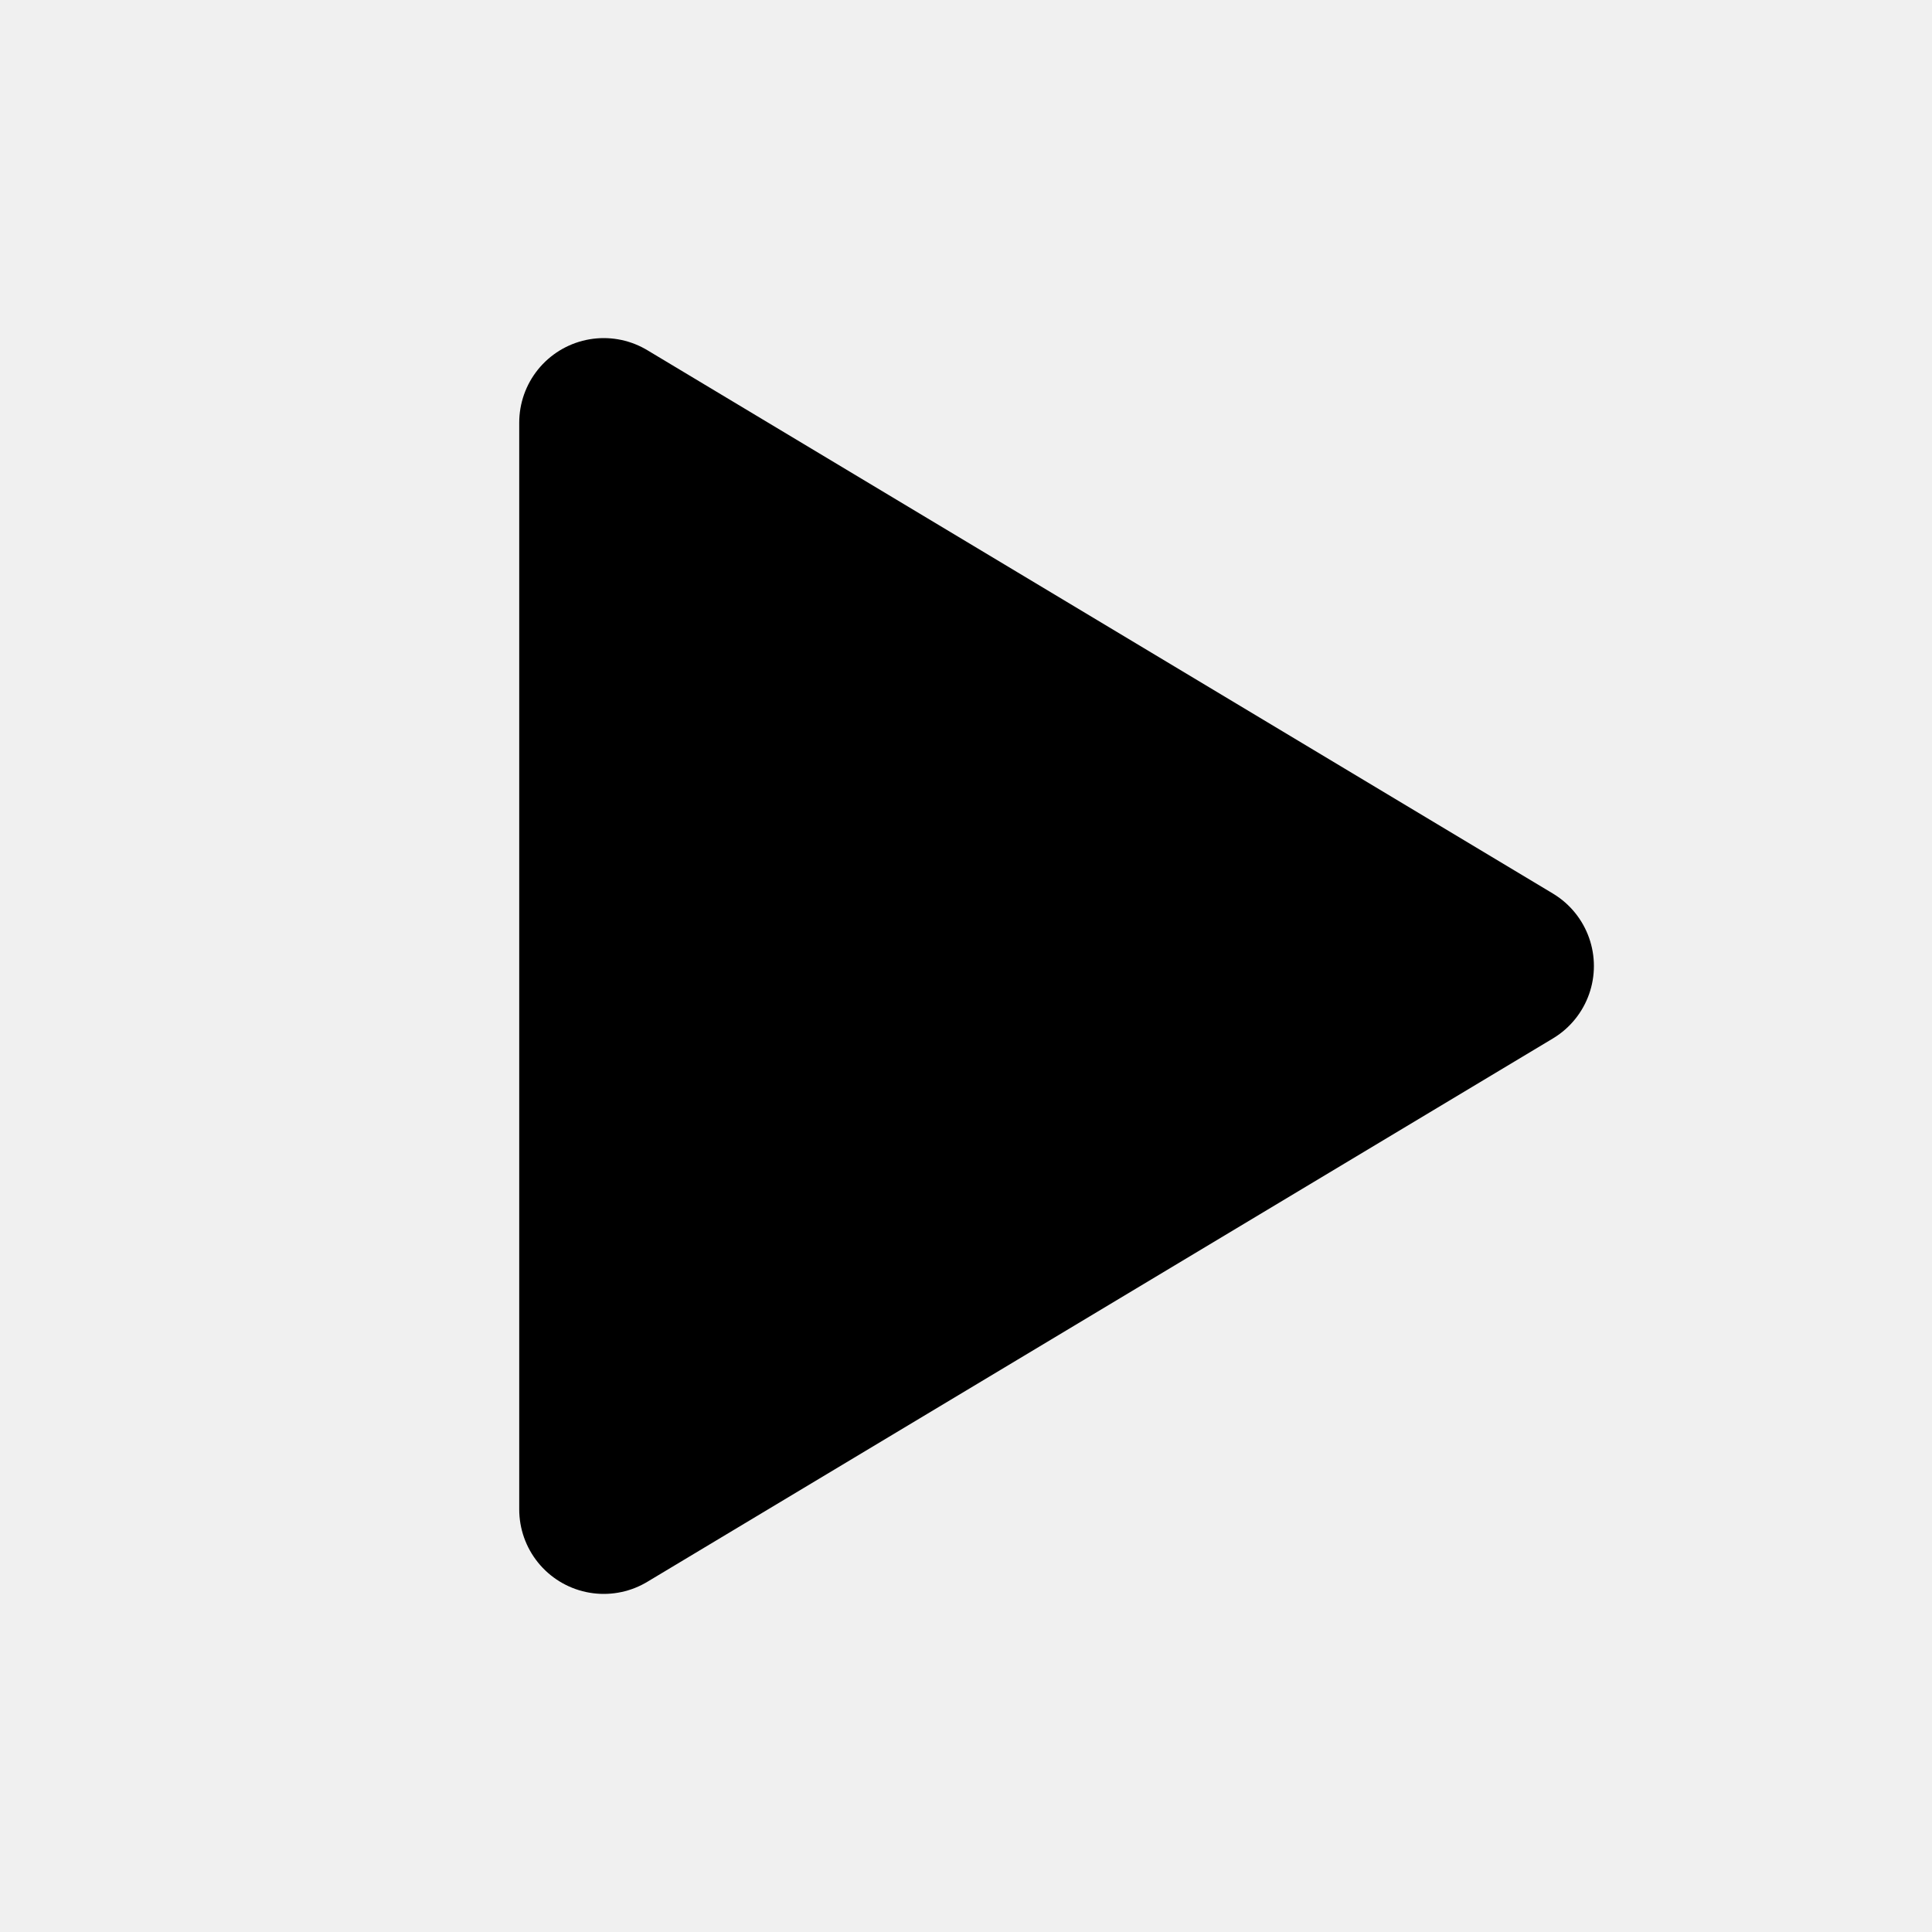
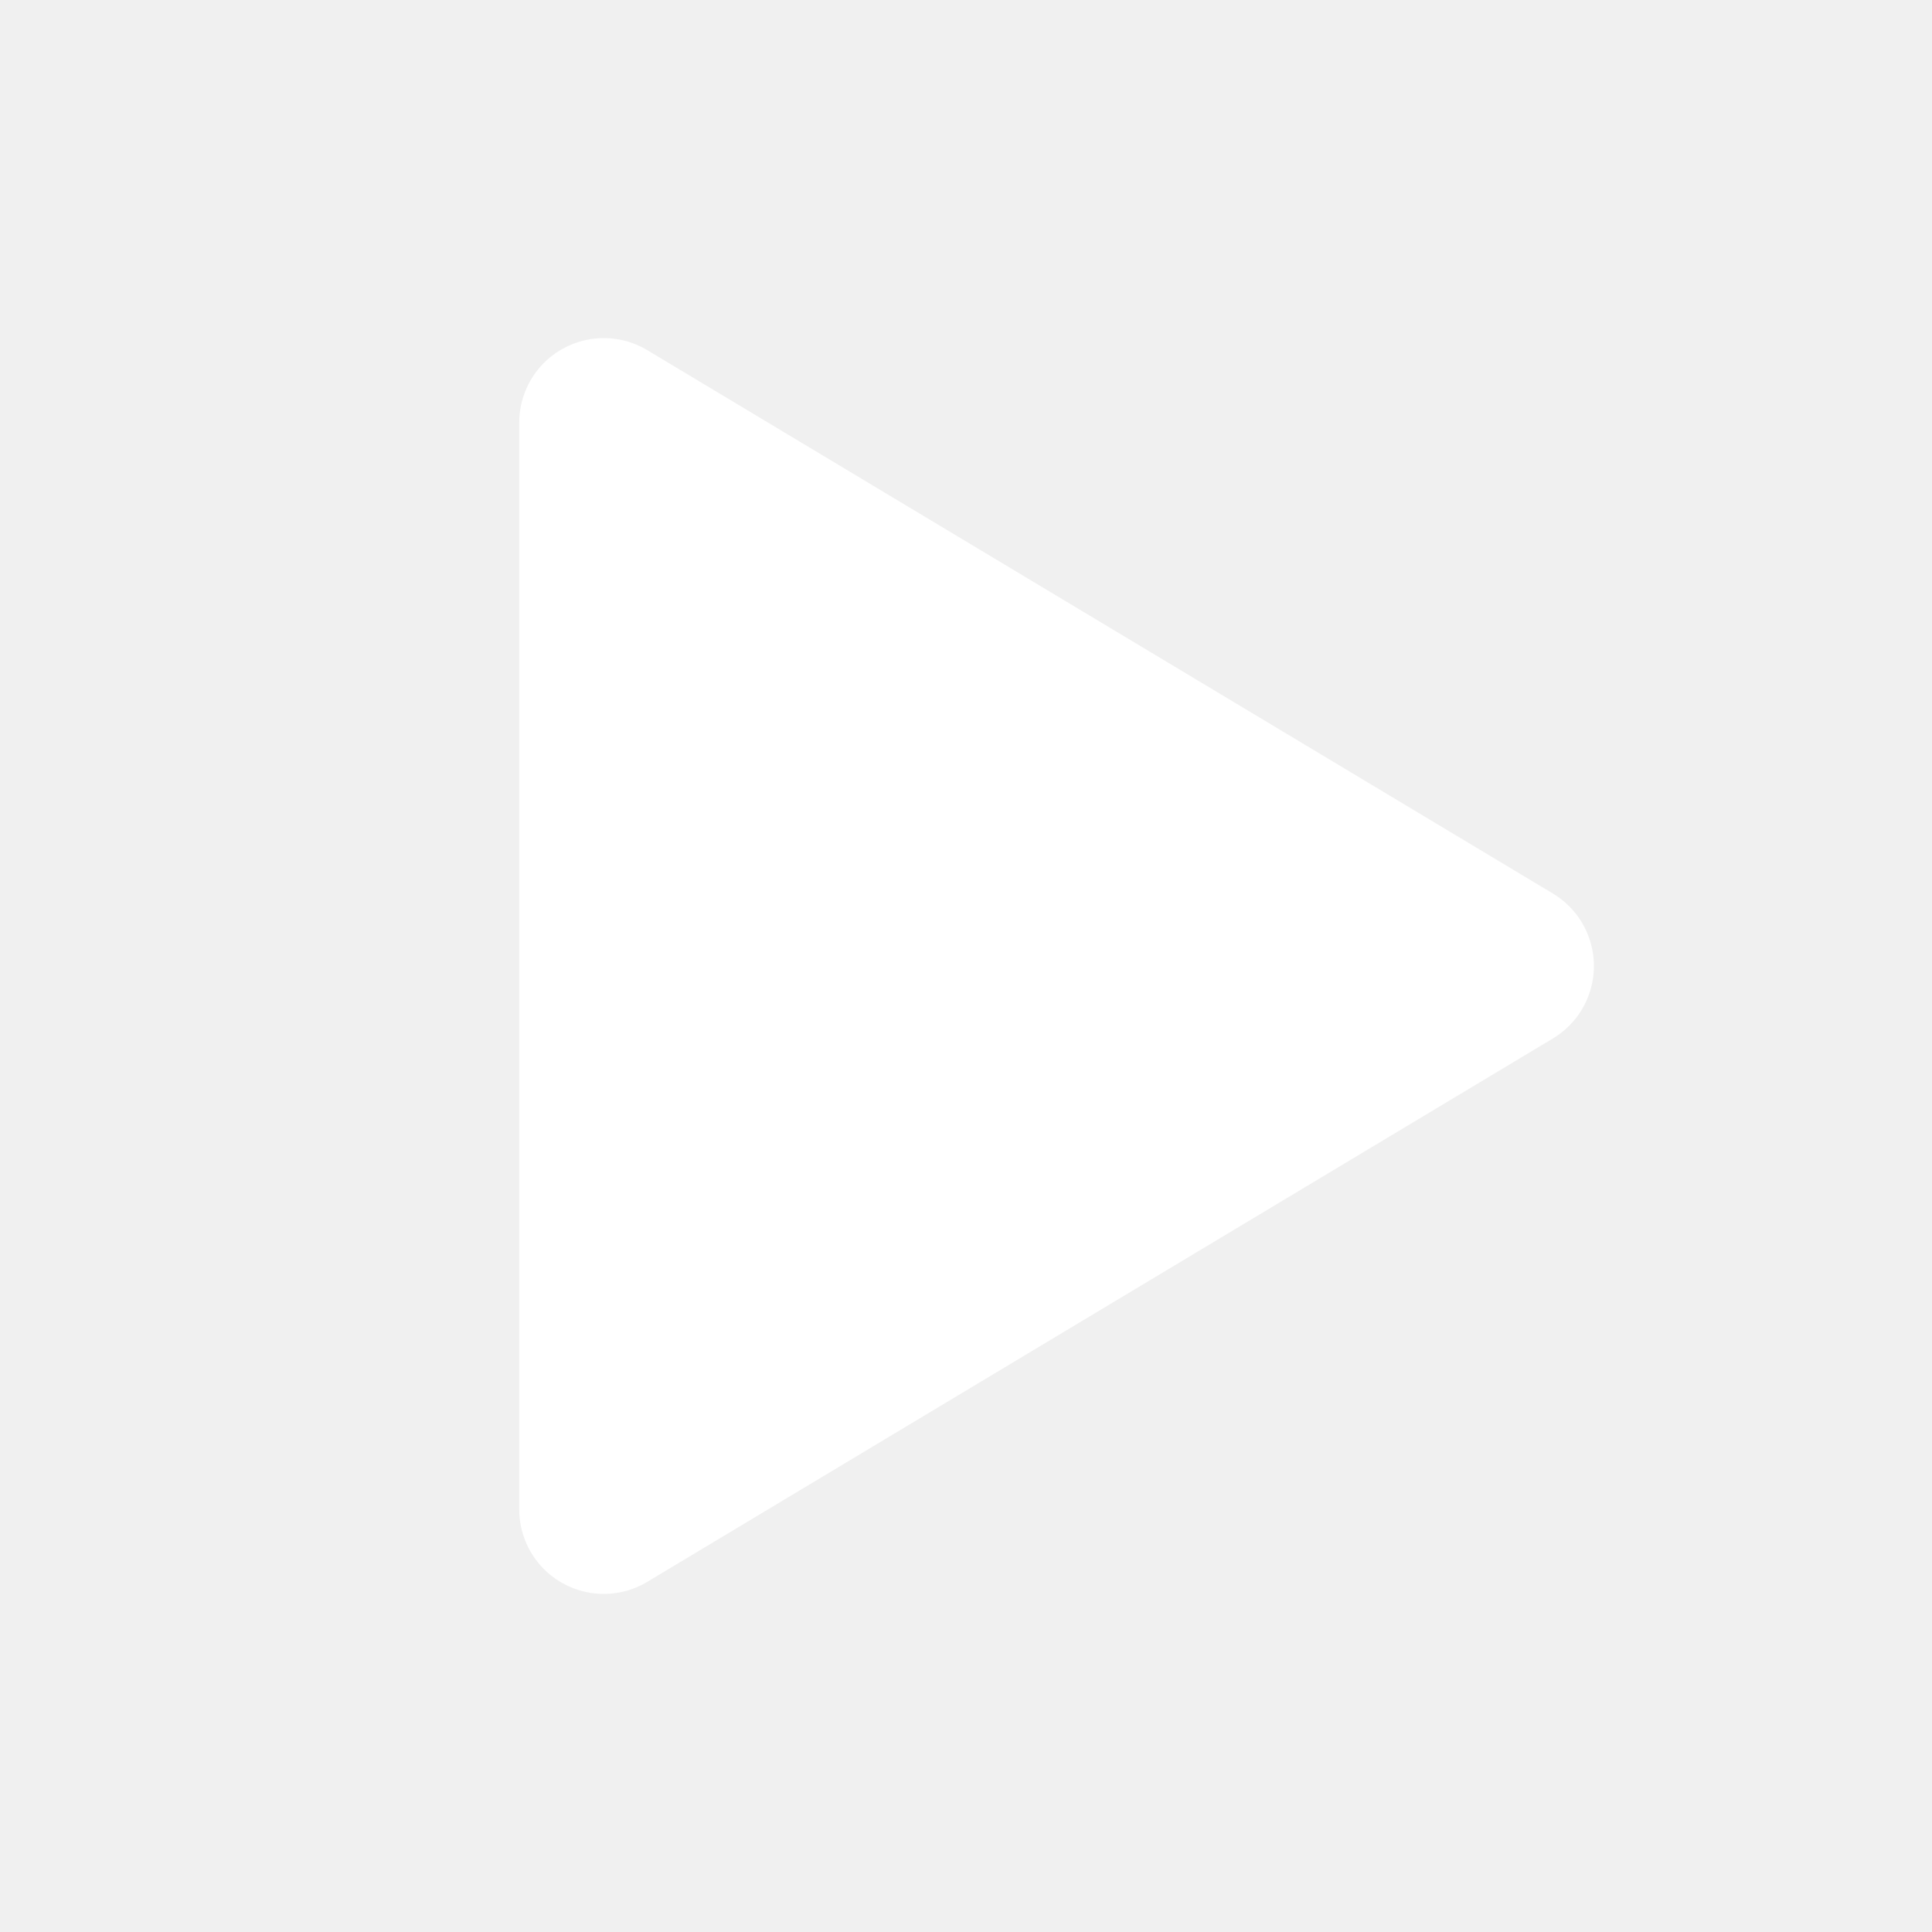
<svg xmlns="http://www.w3.org/2000/svg" width="16" height="16" viewBox="0 0 16 16">
-   <path d="M5 3.5 L12.5 8 L5 12.5 Z" fill="#000000" stroke="#000000" stroke-width="1.4" stroke-linecap="round" stroke-linejoin="round" />
+   <path d="M5 3.5 L12.5 8 L5 12.5 Z" fill="#FFFFFF" stroke="#FFFFFF" stroke-width="1.4" stroke-linecap="round" stroke-linejoin="round" />
</svg>
